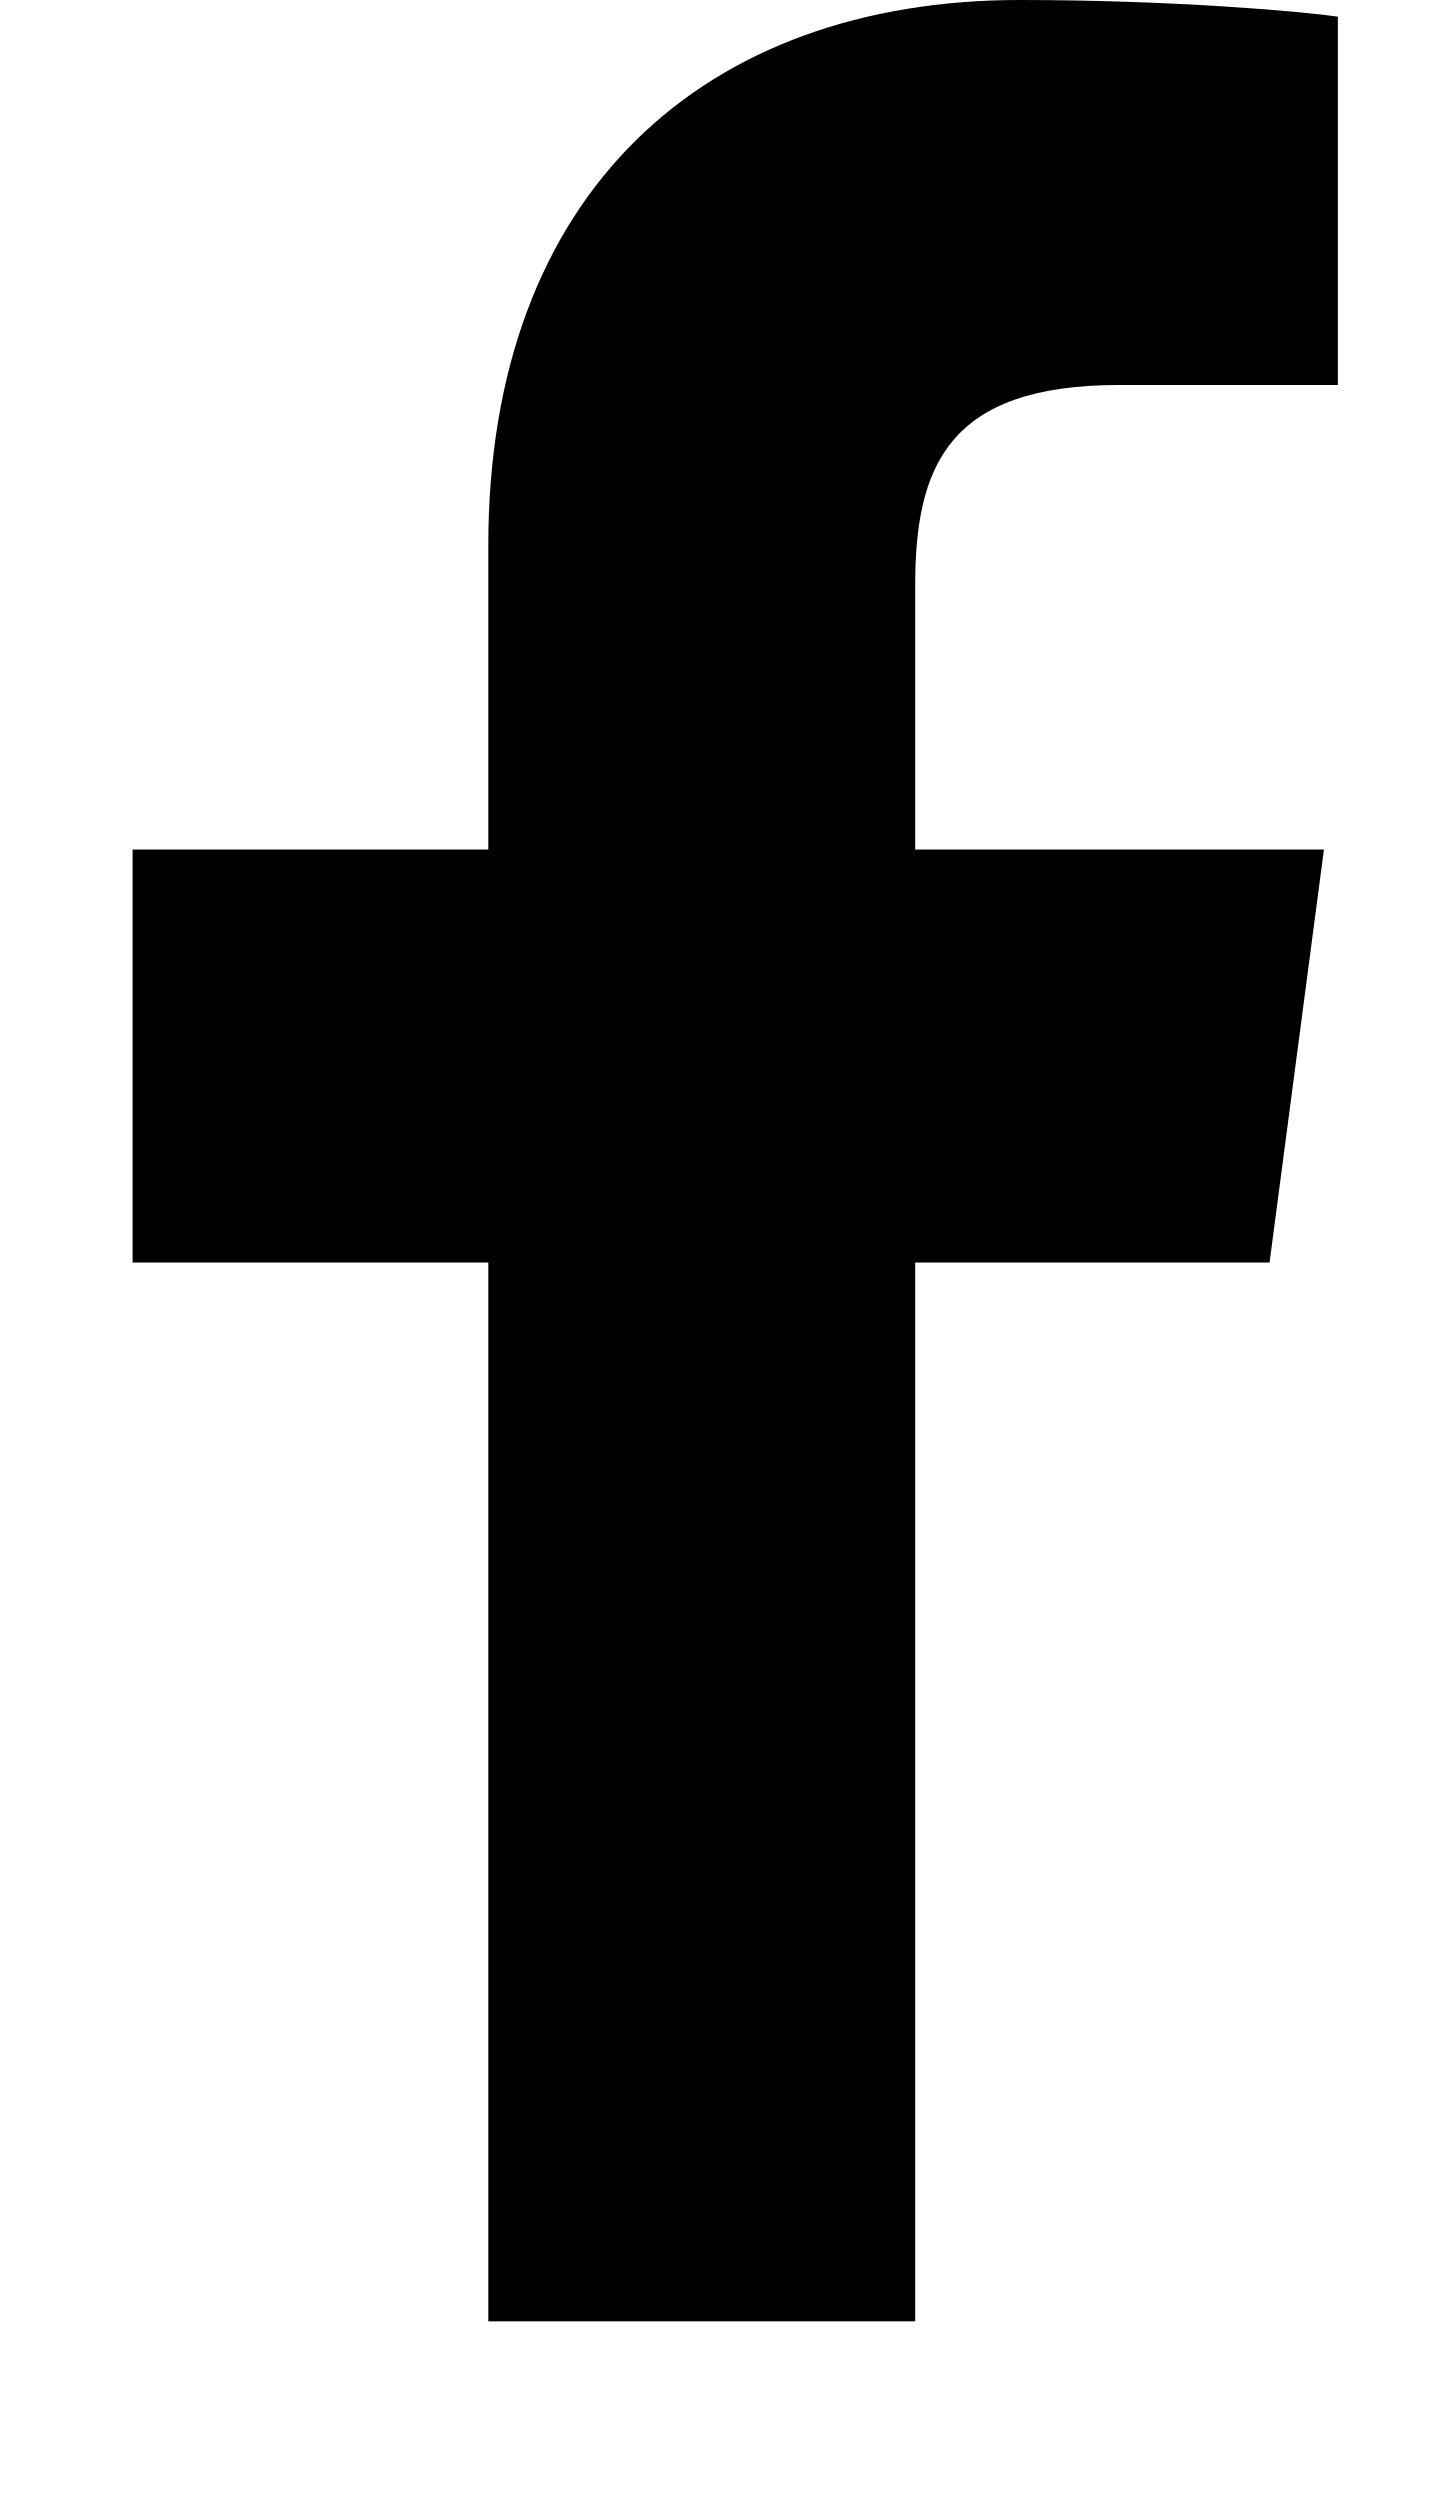
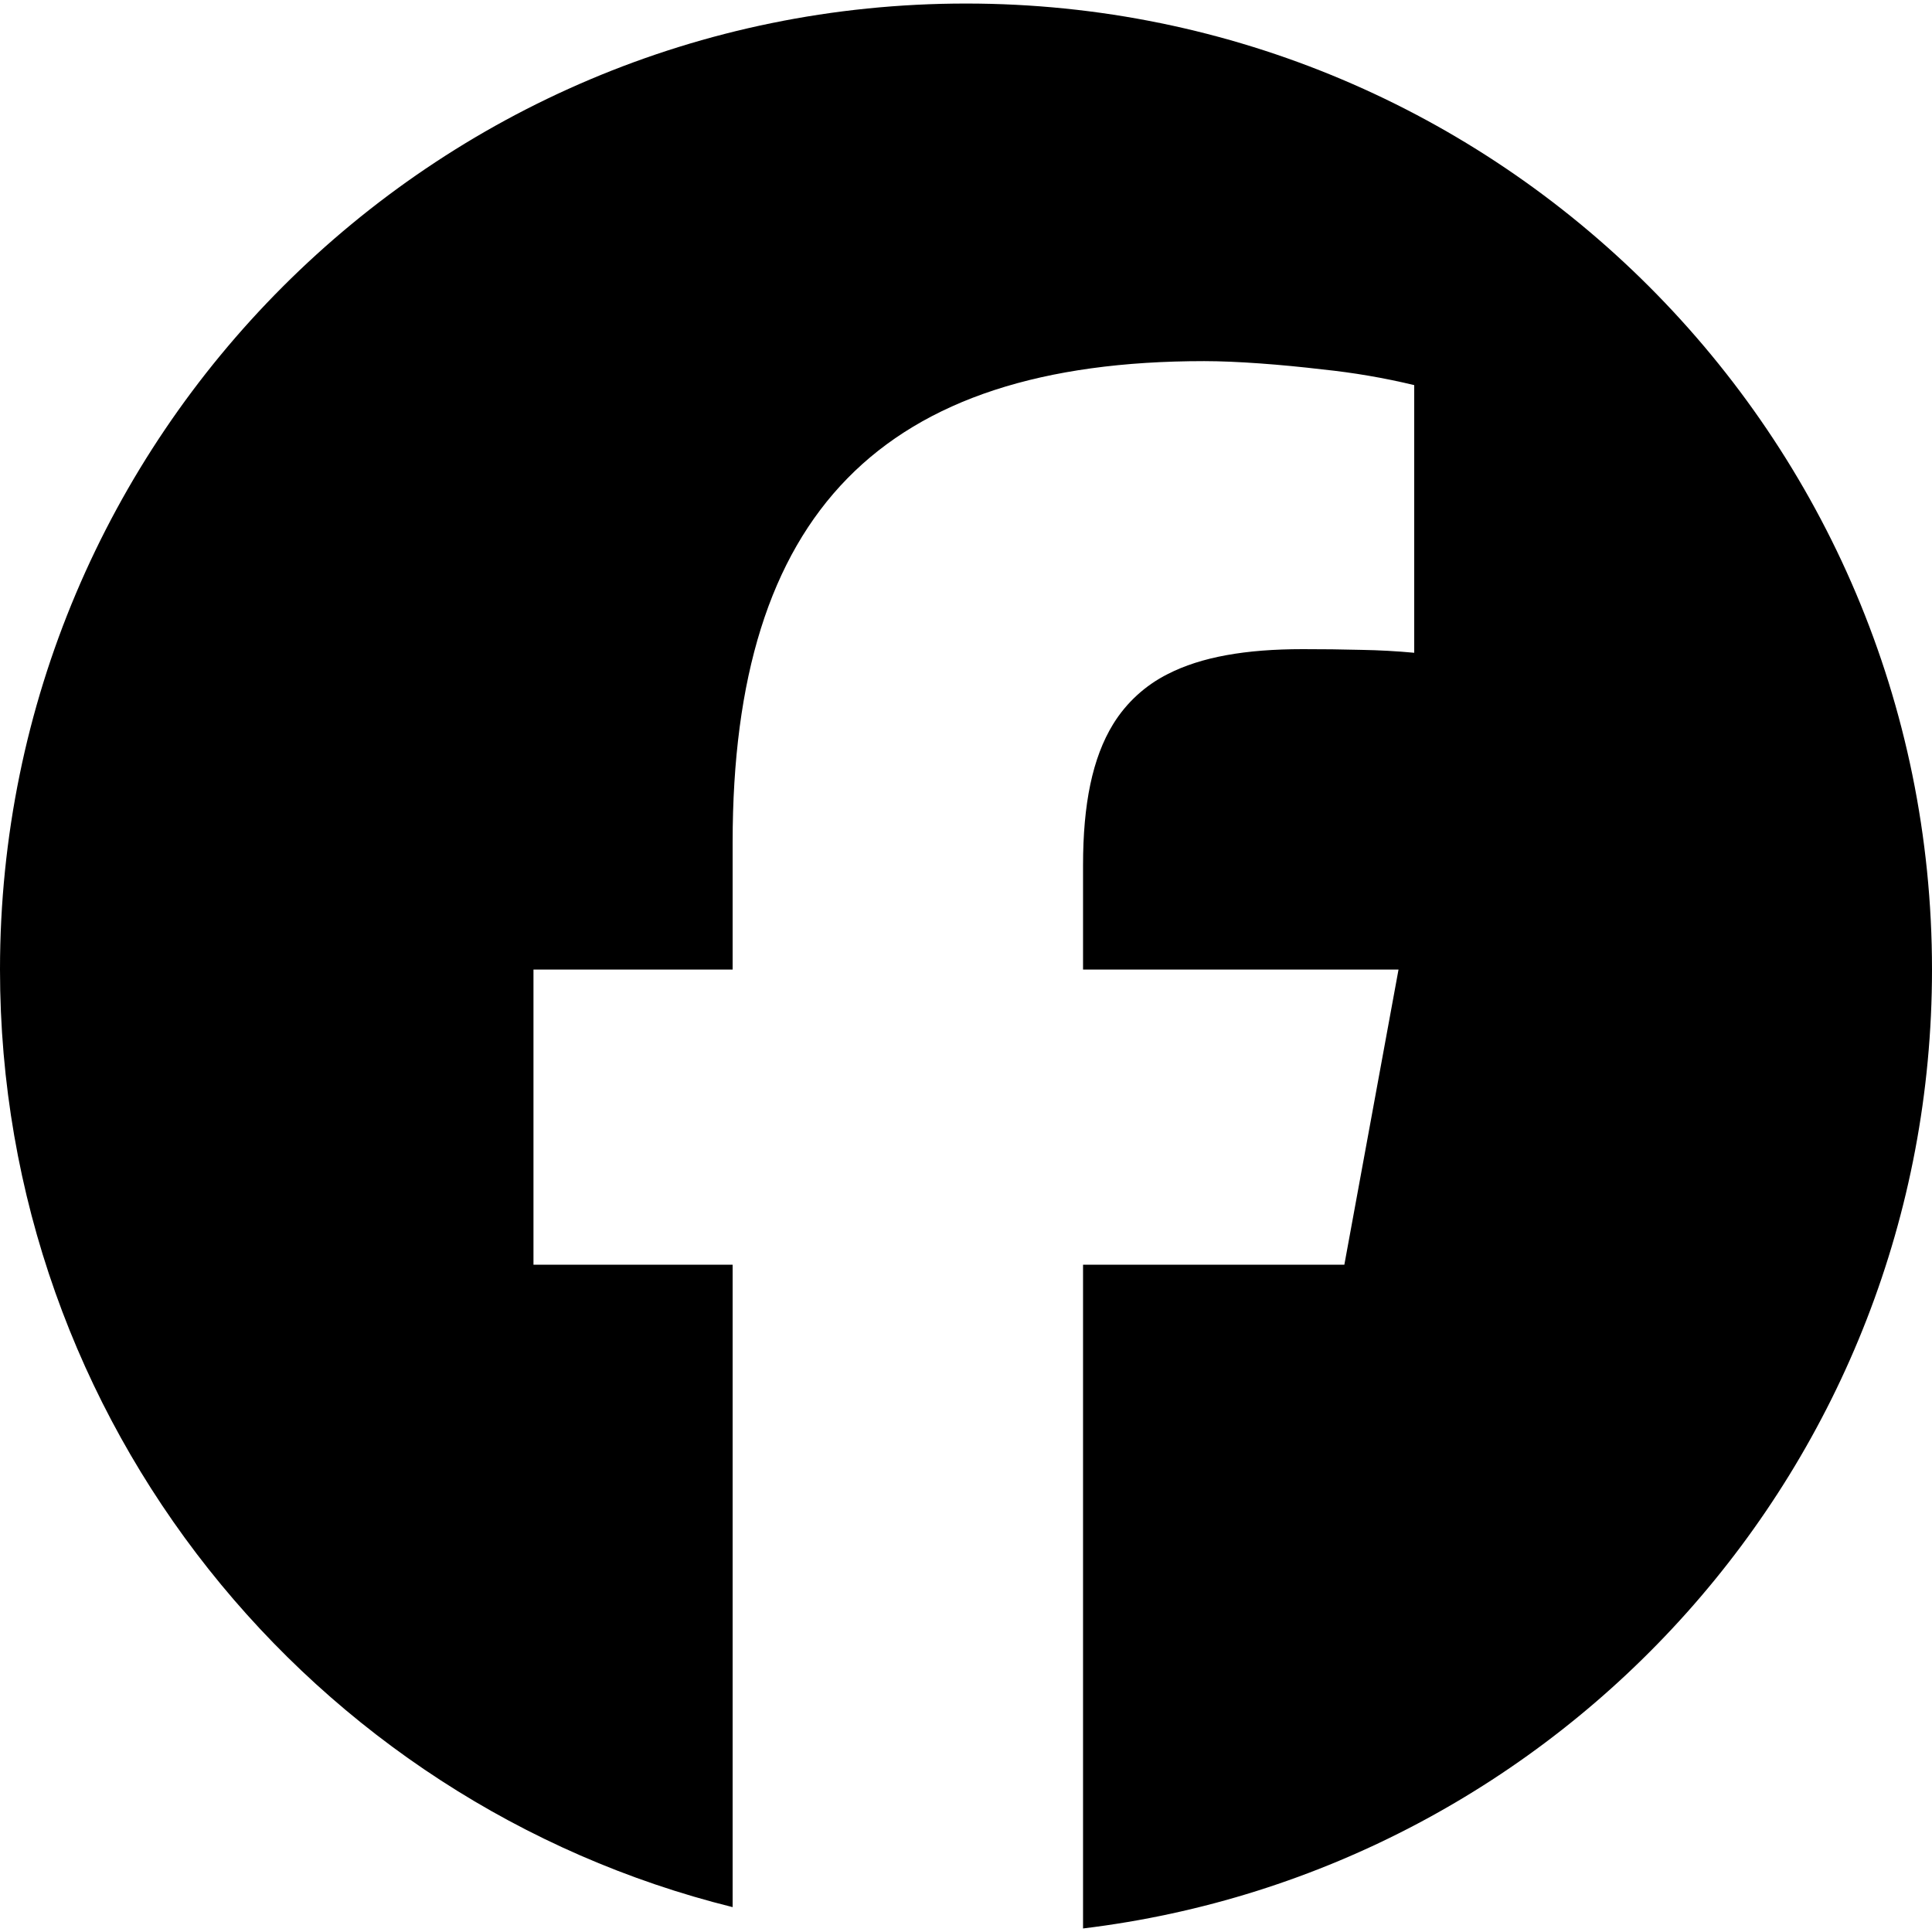
- <svg xmlns="http://www.w3.org/2000/svg" version="1.1" width="16" height="28" viewBox="0 0 16 28">
-   <path d="M14.984 0.187v4.125h-2.453c-1.922 0-2.281 0.922-2.281 2.25v2.953h4.578l-0.609 4.625h-3.969v11.859h-4.781v-11.859h-3.984v-4.625h3.984v-3.406c0-3.953 2.422-6.109 5.953-6.109 1.687 0 3.141 0.125 3.563 0.187z" />
+ <svg xmlns="http://www.w3.org/2000/svg" viewBox="0 0 24 24">
+   <path d="M9.101 23.691v-7.98H6.627v-3.667h2.474v-1.58c0-4.085 1.848-5.978 5.858-5.978.401 0 .955.042 1.468.103a8.68 8.68 0 0 1 1.141.195v3.325a8.623 8.623 0 0 0-.653-.036 26.805 26.805 0 0 0-.733-.009c-.707 0-1.259.096-1.675.309a1.686 1.686 0 0 0-.679.622c-.258.42-.374.995-.374 1.752v1.297h3.919l-.386 2.103-.287 1.564h-3.246v8.245C19.396 23.238 24 18.179 24 12.044c0-6.627-5.373-12-12-12s-12 5.373-12 12c0 5.628 3.874 10.35 9.101 11.647Z" />
</svg>
